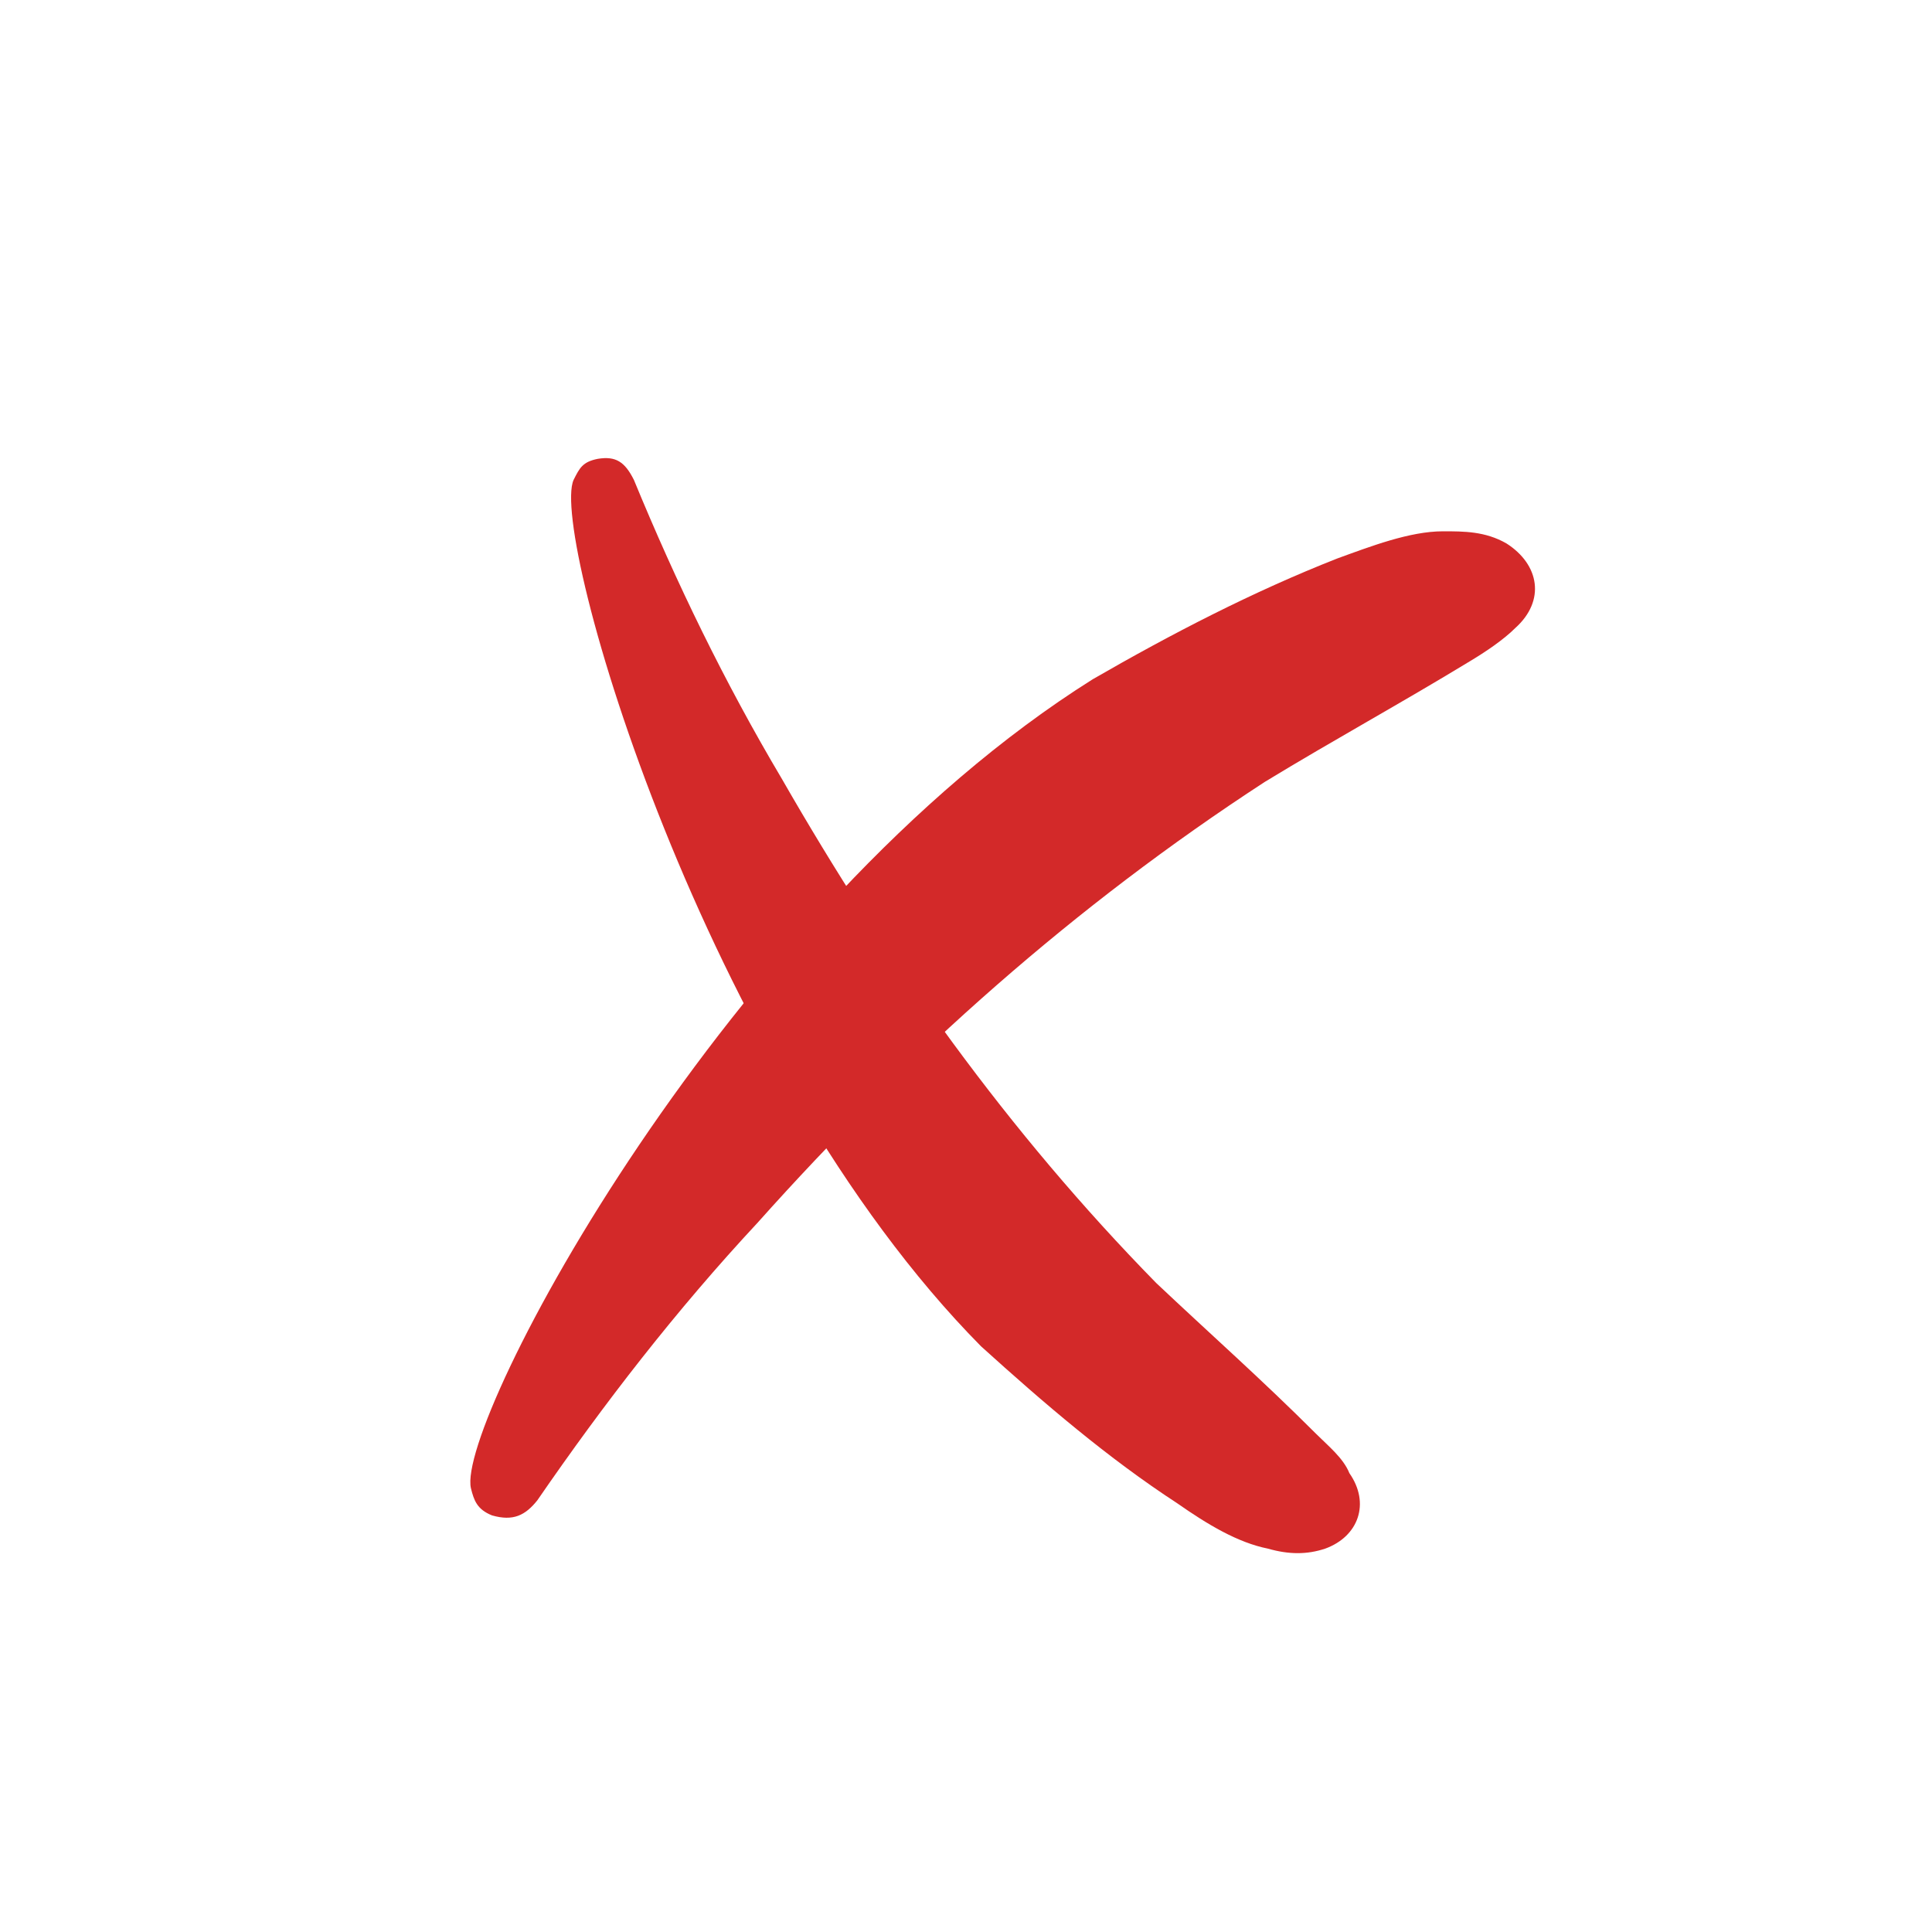
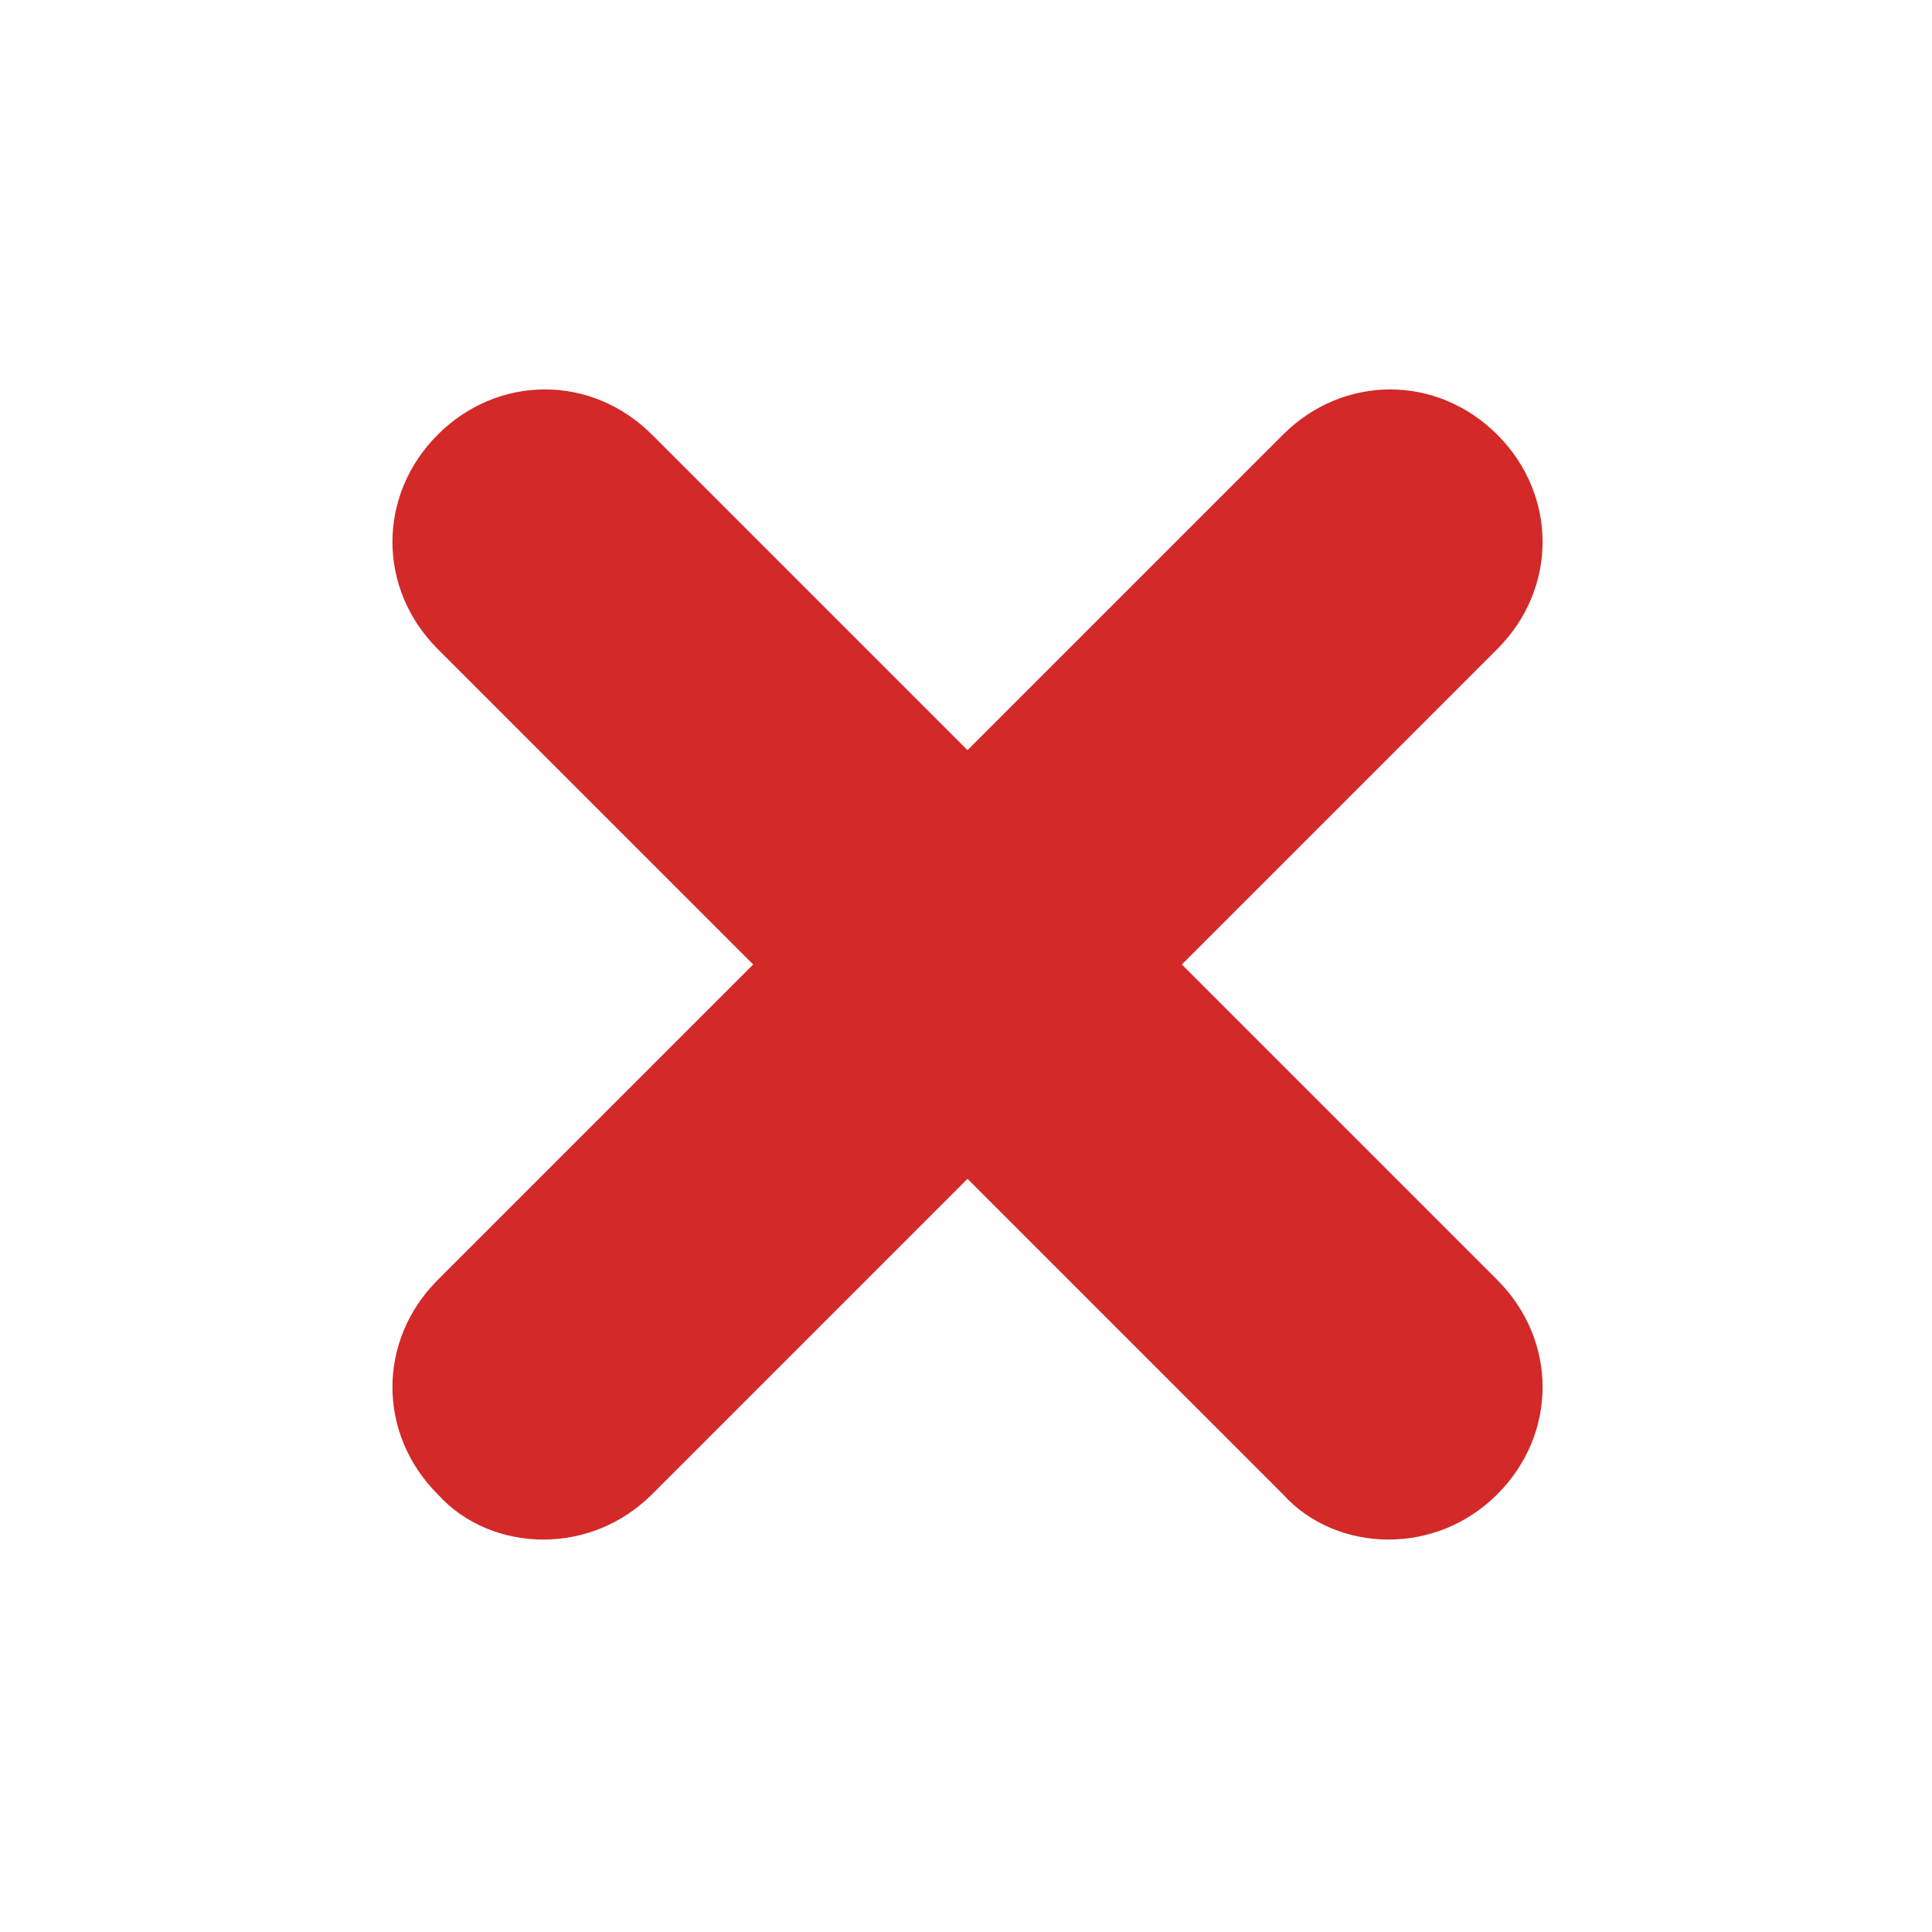
<svg xmlns="http://www.w3.org/2000/svg" version="1.1" id="Layer_1" x="0px" y="0px" viewBox="0 0 64 64" style="enable-background:new 0 0 64 64;" xml:space="preserve">
  <style type="text/css">
- 	.st0{fill:#D32929;}
+ 	.st0{display:none;fill:#D32929;}
+ 	.st1{fill:#D32929;}
</style>
-   <g>
-     <path class="st0" d="M36.2,22.5c2.6-1.5,5.3-2.9,8.1-4c1.1-0.4,2.4-0.9,3.5-0.9c0.7,0,1.4,0,2.1,0.4c1.1,0.7,1.3,1.9,0.3,2.8   c-0.4,0.4-1,0.8-1.5,1.1c-2.3,1.4-4.5,2.6-6.8,4c-6.3,4.1-11.8,9-16.8,14.6c-2.7,2.9-5.1,6-7.3,9.2c-0.4,0.5-0.8,0.7-1.5,0.5   c-0.5-0.2-0.6-0.5-0.7-0.9C15.1,47.1,24.1,30.1,36.2,22.5z" />
-   </g>
-   <g>
-     <path class="st0" d="M19,15.9c0.2-0.4,0.3-0.6,0.8-0.7c0.6-0.1,0.9,0.1,1.2,0.7c1.4,3.4,3,6.7,4.9,9.9c3.5,6.1,7.5,11.7,12.4,16.7   c1.8,1.7,3.5,3.2,5.3,5c0.4,0.4,0.9,0.8,1.1,1.3c0.7,1,0.3,2.1-0.8,2.5c-0.6,0.2-1.2,0.2-1.9,0c-1-0.2-2-0.8-3-1.5   c-2.3-1.5-4.4-3.3-6.5-5.2C23.3,35.3,18.2,17.7,19,15.9z" />
-   </g>
+   <path class="st0" d="M36.2,22.5c2.6-1.5,5.3-2.9,8.1-4c1.1-0.4,2.4-0.9,3.5-0.9c0.7,0,1.4,0,2.1,0.4c1.1,0.7,1.3,1.9,0.3,2.8  c-0.4,0.4-1,0.8-1.5,1.1c-2.3,1.4-4.5,2.6-6.8,4c-6.3,4.1-11.8,9-16.8,14.6c-2.7,2.9-5.1,6-7.3,9.2c-0.4,0.5-0.8,0.7-1.5,0.5  c-0.5-0.2-0.6-0.5-0.7-0.9C15.1,47.1,24.1,30.1,36.2,22.5z" />
+   <path class="st0" d="M19,15.9c0.2-0.4,0.3-0.6,0.8-0.7c0.6-0.1,0.9,0.1,1.2,0.7c1.4,3.4,3,6.7,4.9,9.9c3.5,6.1,7.5,11.7,12.4,16.7  c1.8,1.7,3.5,3.2,5.3,5c0.4,0.4,0.9,0.8,1.1,1.3c0.7,1,0.3,2.1-0.8,2.5c-0.6,0.2-1.2,0.2-1.9,0c-1-0.2-2-0.8-3-1.5  c-2.3-1.5-4.4-3.3-6.5-5.2C23.3,35.3,18.2,17.7,19,15.9z" />
+   <path class="st1" d="M46,51c-1.3,0-2.6-0.5-3.5-1.5l-28-28c-2-2-2-5.1,0-7.1c2-2,5.1-2,7.1,0l28,28c2,2,2,5.1,0,7.1  C48.6,50.5,47.3,51,46,51z" />
+   <path class="st1" d="M18,51c-1.3,0-2.6-0.5-3.5-1.5c-2-2-2-5.1,0-7.1l28-28c2-2,5.1-2,7.1,0c2,2,2,5.1,0,7.1l-28,28  C20.6,50.5,19.3,51,18,51z" />
</svg>
